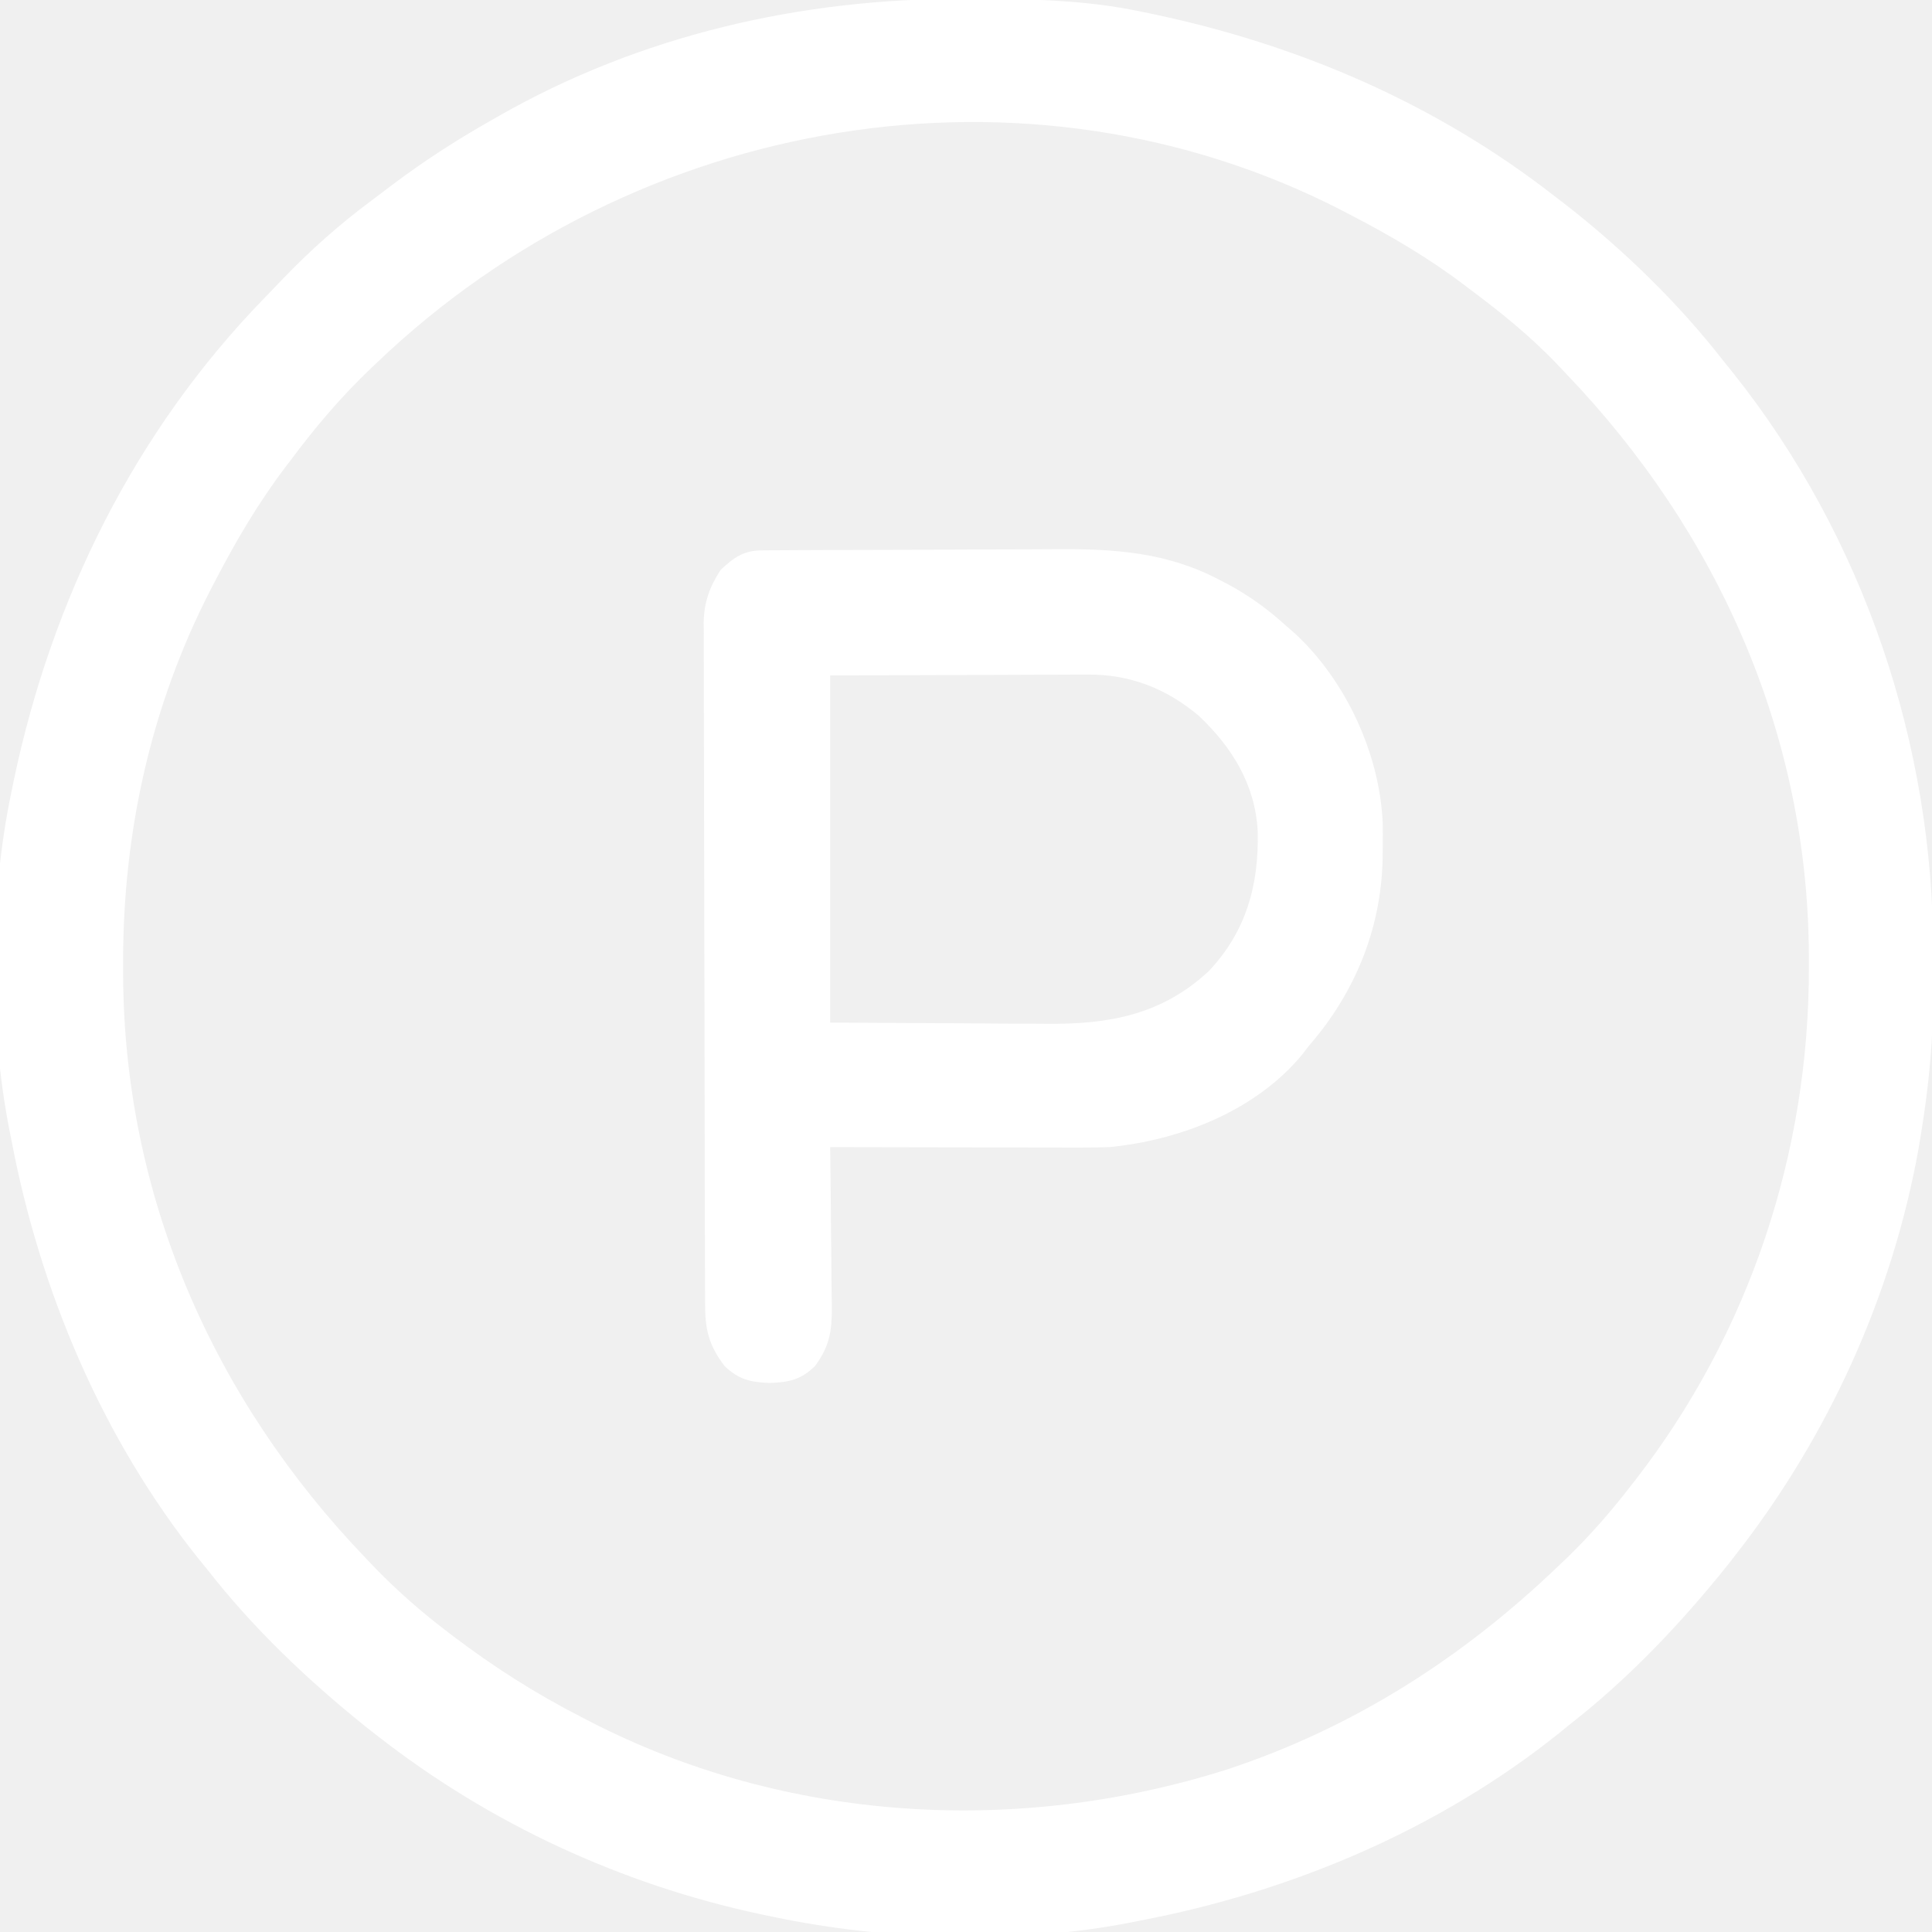
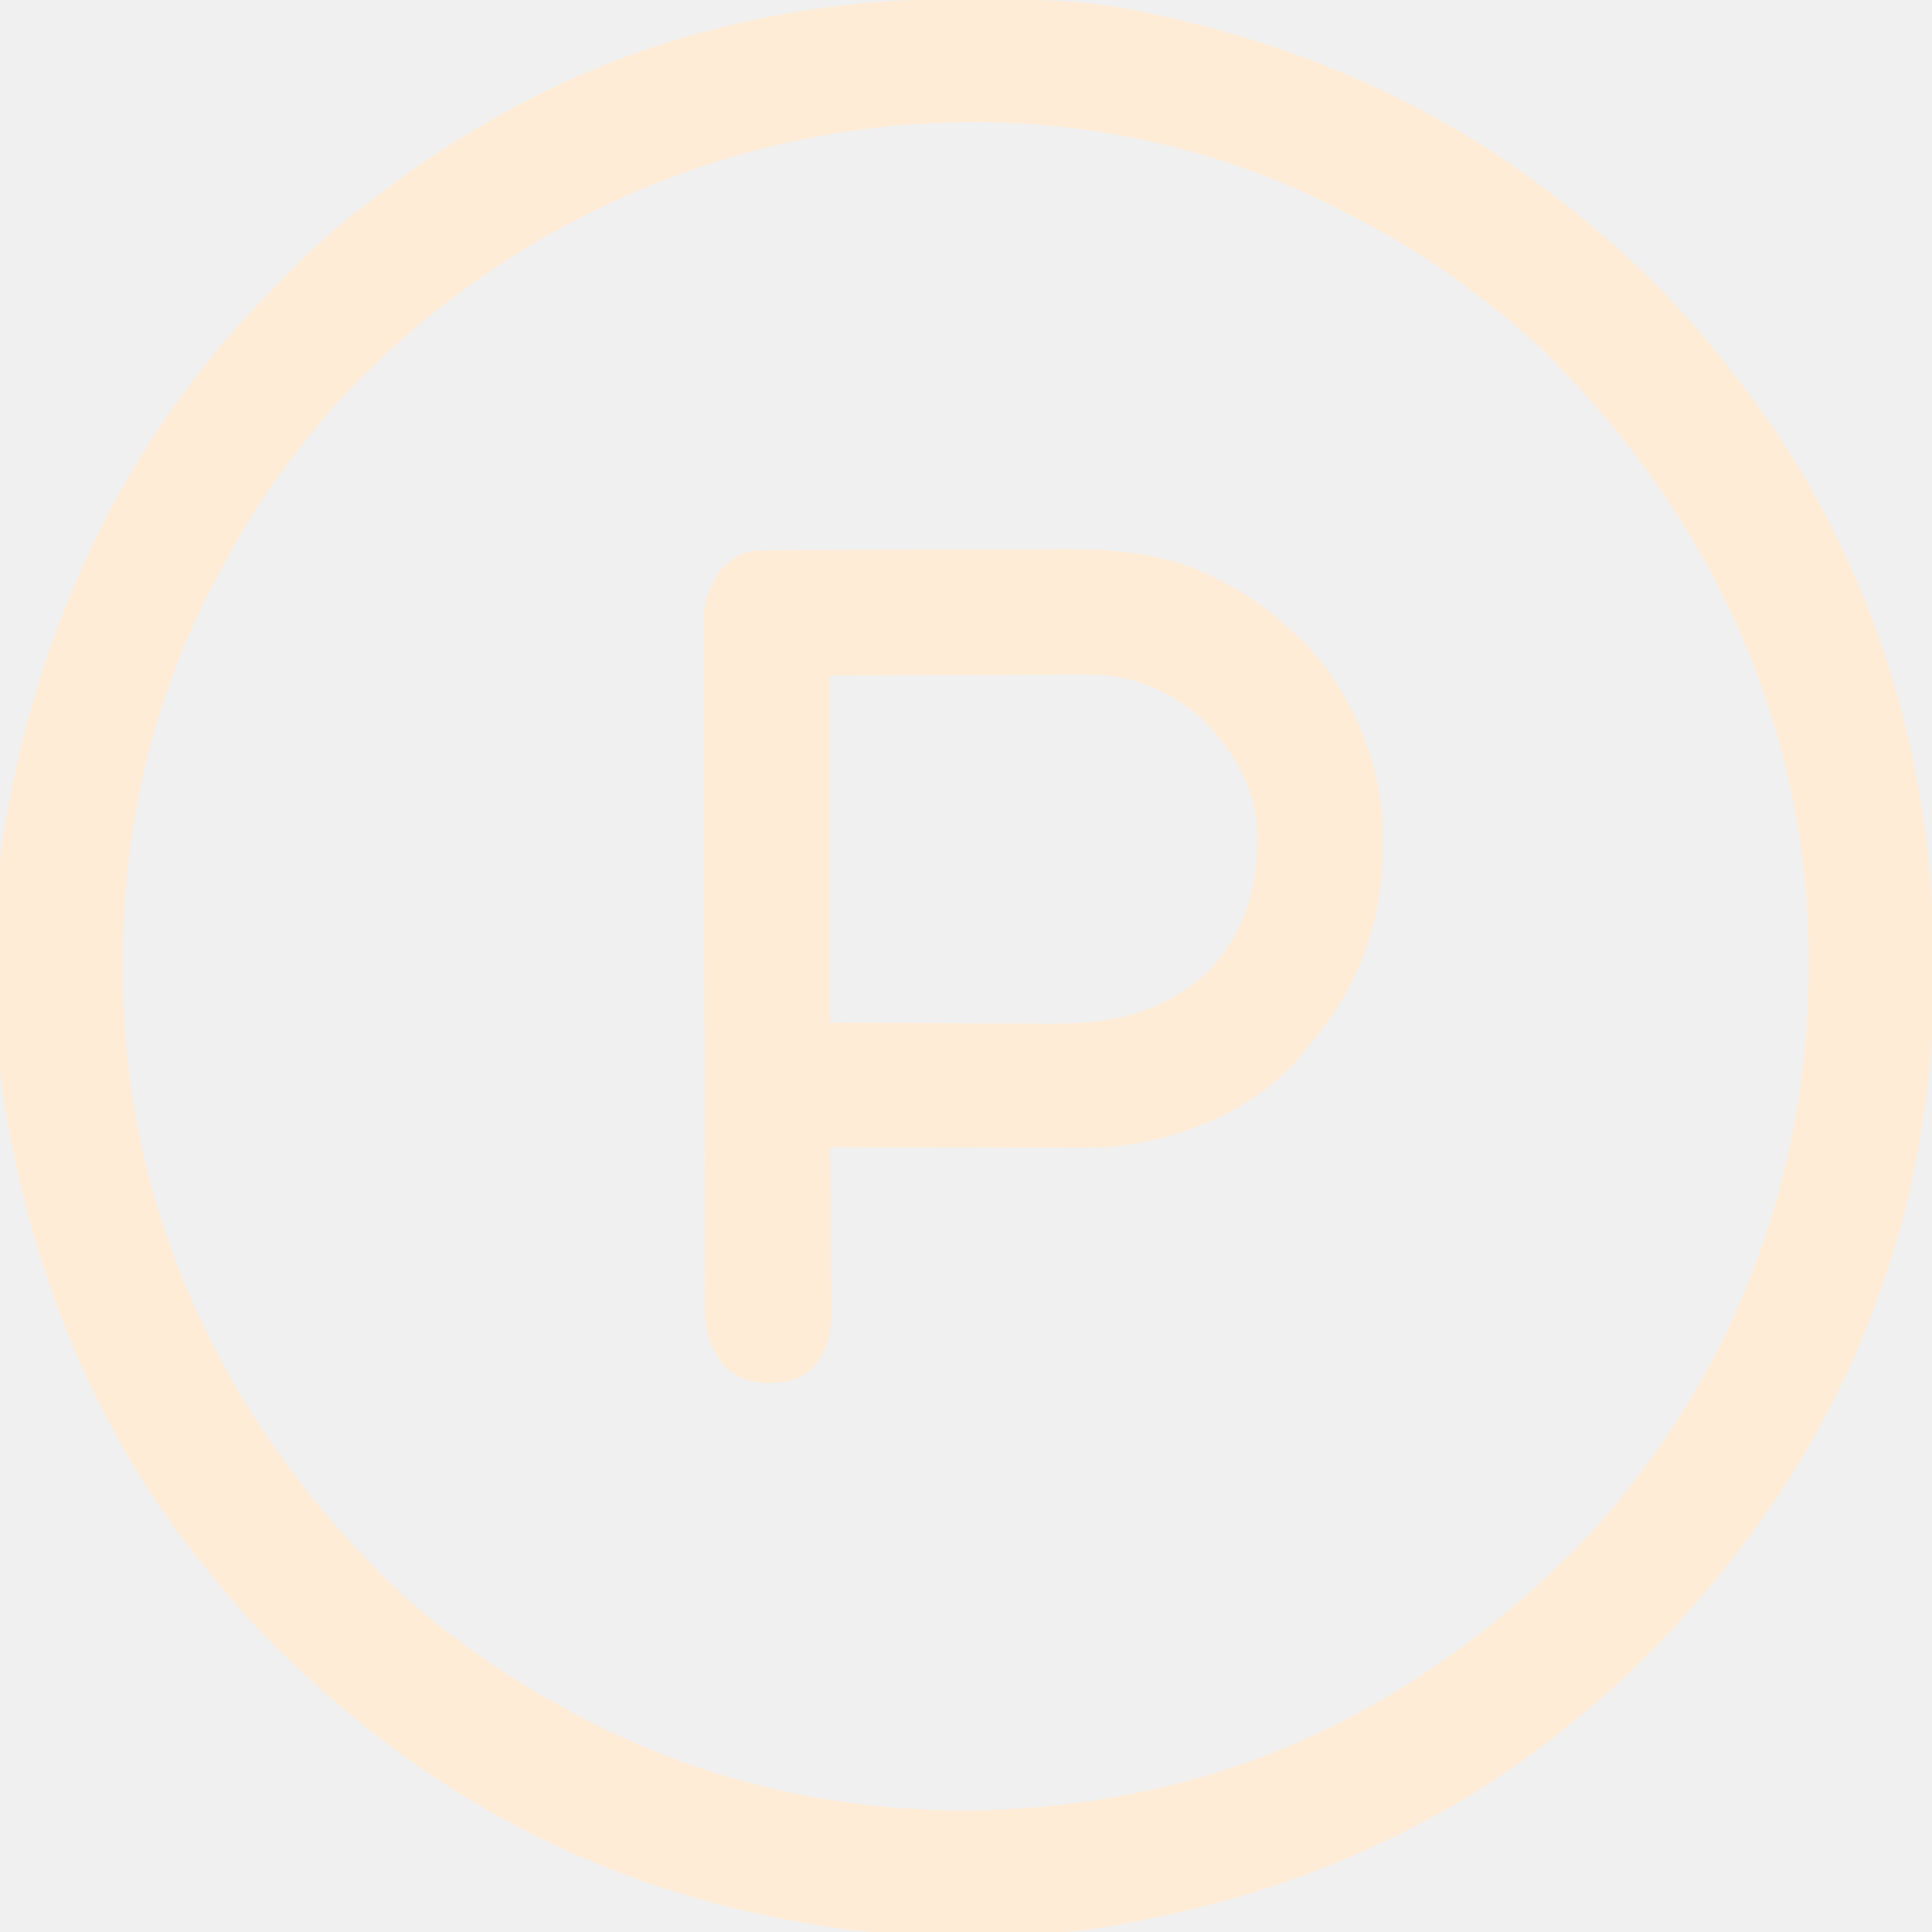
<svg xmlns="http://www.w3.org/2000/svg" version="1.1" width="512" height="512">
-   <path d="M0 0 C1.018 0.002 2.036 0.004 3.085 0.007 C17.694 0.056 32.026 0.307 46.375 3.312 C47.35 3.511 48.325 3.71 49.329 3.915 C88.378 12.083 124.838 27.702 156.375 52.312 C157.271 52.997 158.167 53.681 159.09 54.387 C174.646 66.502 189.296 80.731 201.375 96.312 C202.15 97.27 202.924 98.228 203.723 99.215 C238.261 142.62 256.814 197.763 256.691 253.04 C256.688 255.979 256.711 258.918 256.736 261.857 C256.781 275.231 255.576 288.127 253.375 301.312 C253.093 303.018 253.093 303.018 252.805 304.758 C245.779 343.87 228.797 381.052 204.375 412.312 C203.616 413.284 202.856 414.256 202.074 415.258 C189.74 430.637 175.939 445.19 160.375 457.312 C159.439 458.077 158.503 458.841 157.539 459.629 C125.586 485.216 86.42 501.726 46.375 509.312 C45.566 509.476 44.756 509.64 43.922 509.809 C13.881 515.68 -20.762 514.585 -50.625 508.312 C-52.148 507.999 -52.148 507.999 -53.702 507.679 C-90.845 499.787 -125.709 483.683 -155.625 460.312 C-156.597 459.553 -157.569 458.794 -158.57 458.012 C-173.95 445.677 -188.503 431.876 -200.625 416.312 C-201.772 414.909 -201.772 414.909 -202.941 413.477 C-228.528 381.524 -245.038 342.357 -252.625 302.312 C-252.789 301.503 -252.952 300.694 -253.121 299.86 C-258.591 271.873 -258.47 238.218 -252.625 210.312 C-252.426 209.338 -252.228 208.363 -252.023 207.358 C-241.936 159.137 -219.899 114.538 -185.407 79.142 C-183.633 77.321 -181.875 75.485 -180.117 73.648 C-173.018 66.311 -165.607 59.742 -157.418 53.648 C-155.581 52.28 -153.759 50.893 -151.938 49.504 C-143.511 43.138 -134.816 37.507 -125.625 32.312 C-124.995 31.949 -124.364 31.586 -123.715 31.212 C-85.967 9.602 -43.198 -0.164 0 0 Z M-155.625 96.312 C-156.122 96.783 -156.62 97.253 -157.132 97.737 C-165.138 105.334 -172.032 113.472 -178.625 122.312 C-179.05 122.872 -179.475 123.431 -179.914 124.007 C-187.17 133.565 -193.104 143.668 -198.625 154.312 C-199.016 155.061 -199.406 155.81 -199.809 156.582 C-215.672 187.368 -223.08 221.127 -223 255.625 C-222.999 256.548 -222.998 257.472 -222.997 258.423 C-222.814 317.254 -199.157 371.115 -158.625 413.312 C-157.769 414.21 -156.913 415.107 -156.031 416.031 C-150.264 421.944 -144.184 427.296 -137.625 432.312 C-136.98 432.807 -136.336 433.301 -135.671 433.81 C-124.839 442.036 -113.728 449.114 -101.625 455.312 C-100.882 455.699 -100.139 456.085 -99.374 456.483 C-47.315 483.317 13.985 486.849 69.494 469.261 C102.969 458.237 132.081 439.608 157.375 415.312 C158.721 414.029 158.721 414.029 160.094 412.719 C166.012 406.946 171.313 400.845 176.375 394.312 C176.799 393.77 177.223 393.228 177.66 392.669 C208.01 353.603 223.868 305.75 223.75 256.438 C223.749 255.54 223.748 254.643 223.747 253.719 C223.559 195.061 199.705 141.382 159.375 99.312 C158.48 98.365 157.586 97.418 156.664 96.441 C149.76 89.304 142.305 83.244 134.375 77.312 C133.814 76.886 133.254 76.459 132.676 76.02 C123.12 68.765 113.017 62.833 102.375 57.312 C101.626 56.922 100.877 56.531 100.106 56.128 C16.707 13.158 -86.898 30.682 -155.625 96.312 Z " fill="white" transform="translate(255.625,-0.3125)" />
-   <path d="M0 0 C0.839 -0.007 1.679 -0.014 2.543 -0.022 C3.466 -0.024 4.389 -0.027 5.34 -0.03 C6.311 -0.036 7.283 -0.043 8.283 -0.05 C11.512 -0.07 14.74 -0.081 17.969 -0.091 C19.073 -0.095 20.178 -0.099 21.316 -0.103 C27.176 -0.124 33.035 -0.139 38.894 -0.148 C44.917 -0.159 50.94 -0.193 56.962 -0.233 C61.615 -0.259 66.268 -0.268 70.92 -0.271 C73.138 -0.276 75.356 -0.288 77.573 -0.306 C93.203 -0.43 107.203 0.423 121.301 7.897 C121.964 8.24 122.628 8.583 123.312 8.936 C129.107 12.025 134.141 15.712 138.988 20.147 C139.67 20.738 140.352 21.328 141.055 21.936 C154.607 34.401 163.639 53.927 164.422 72.26 C164.445 74.327 164.446 76.393 164.426 78.46 C164.417 79.553 164.408 80.646 164.398 81.772 C164.004 100.282 157.105 117.155 144.988 131.147 C144.351 131.972 143.715 132.797 143.058 133.647 C130.729 148.535 110.781 156.295 91.988 158.147 C89.422 158.229 86.854 158.265 84.287 158.261 C83.203 158.261 83.203 158.261 82.096 158.261 C79.737 158.26 77.378 158.253 75.019 158.245 C73.372 158.243 71.724 158.242 70.076 158.241 C65.763 158.237 61.449 158.227 57.135 158.216 C52.724 158.206 48.313 158.201 43.902 158.196 C35.264 158.185 26.626 158.168 17.988 158.147 C17.997 158.771 18.006 159.394 18.015 160.036 C18.104 166.541 18.164 173.047 18.208 179.552 C18.228 181.978 18.255 184.404 18.29 186.83 C18.339 190.322 18.361 193.814 18.379 197.307 C18.399 198.387 18.42 199.466 18.441 200.578 C18.443 207.024 17.825 210.906 13.988 216.147 C10.207 219.833 7.107 220.451 1.988 220.647 C-3.129 220.457 -6.193 219.776 -10.012 216.147 C-14.276 210.499 -15.161 206.386 -15.159 199.475 C-15.163 198.686 -15.166 197.897 -15.17 197.084 C-15.181 194.431 -15.185 191.778 -15.189 189.125 C-15.195 187.226 -15.202 185.327 -15.209 183.429 C-15.226 178.263 -15.237 173.098 -15.245 167.932 C-15.25 164.705 -15.256 161.478 -15.263 158.251 C-15.282 148.154 -15.296 138.057 -15.304 127.961 C-15.314 116.305 -15.34 104.65 -15.381 92.995 C-15.411 83.987 -15.426 74.978 -15.429 65.97 C-15.431 60.59 -15.44 55.21 -15.465 49.829 C-15.489 44.766 -15.493 39.703 -15.483 34.639 C-15.482 32.783 -15.488 30.927 -15.502 29.071 C-15.52 26.532 -15.513 23.993 -15.5 21.454 C-15.511 20.725 -15.522 19.995 -15.533 19.243 C-15.466 13.841 -13.984 9.671 -11.012 5.147 C-7.382 1.777 -4.925 0.029 0 0 Z M17.988 33.147 C17.988 63.507 17.988 93.867 17.988 125.147 C35.437 125.24 35.437 125.24 53.238 125.335 C56.888 125.362 60.537 125.389 64.298 125.417 C67.619 125.427 67.619 125.427 70.939 125.434 C72.399 125.438 73.858 125.448 75.318 125.464 C91.796 125.629 105.842 123.124 118.301 111.522 C128.264 101.02 131.64 88.593 131.297 74.444 C130.64 62.076 124.517 52.191 115.676 43.835 C107.144 36.64 97.409 32.803 86.217 32.92 C85.463 32.92 84.709 32.92 83.932 32.919 C81.514 32.921 79.097 32.936 76.68 32.952 C75.178 32.955 73.676 32.957 72.174 32.958 C66.633 32.968 61.092 32.996 55.551 33.022 C43.155 33.063 30.759 33.105 17.988 33.147 Z " fill="white" transform="translate(202.0119,145.8528)" />
+   <path d="M0 0 C1.018 0.002 2.036 0.004 3.085 0.007 C17.694 0.056 32.026 0.307 46.375 3.312 C47.35 3.511 48.325 3.71 49.329 3.915 C88.378 12.083 124.838 27.702 156.375 52.312 C157.271 52.997 158.167 53.681 159.09 54.387 C174.646 66.502 189.296 80.731 201.375 96.312 C202.15 97.27 202.924 98.228 203.723 99.215 C238.261 142.62 256.814 197.763 256.691 253.04 C256.688 255.979 256.711 258.918 256.736 261.857 C256.781 275.231 255.576 288.127 253.375 301.312 C253.093 303.018 253.093 303.018 252.805 304.758 C245.779 343.87 228.797 381.052 204.375 412.312 C203.616 413.284 202.856 414.256 202.074 415.258 C189.74 430.637 175.939 445.19 160.375 457.312 C159.439 458.077 158.503 458.841 157.539 459.629 C125.586 485.216 86.42 501.726 46.375 509.312 C45.566 509.476 44.756 509.64 43.922 509.809 C13.881 515.68 -20.762 514.585 -50.625 508.312 C-52.148 507.999 -52.148 507.999 -53.702 507.679 C-90.845 499.787 -125.709 483.683 -155.625 460.312 C-156.597 459.553 -157.569 458.794 -158.57 458.012 C-173.95 445.677 -188.503 431.876 -200.625 416.312 C-201.772 414.909 -201.772 414.909 -202.941 413.477 C-228.528 381.524 -245.038 342.357 -252.625 302.312 C-252.789 301.503 -252.952 300.694 -253.121 299.86 C-258.591 271.873 -258.47 238.218 -252.625 210.312 C-252.426 209.338 -252.228 208.363 -252.023 207.358 C-241.936 159.137 -219.899 114.538 -185.407 79.142 C-183.633 77.321 -181.875 75.485 -180.117 73.648 C-173.018 66.311 -165.607 59.742 -157.418 53.648 C-155.581 52.28 -153.759 50.893 -151.938 49.504 C-143.511 43.138 -134.816 37.507 -125.625 32.312 C-124.995 31.949 -124.364 31.586 -123.715 31.212 C-85.967 9.602 -43.198 -0.164 0 0 Z M-155.625 96.312 C-156.122 96.783 -156.62 97.253 -157.132 97.737 C-165.138 105.334 -172.032 113.472 -178.625 122.312 C-179.05 122.872 -179.475 123.431 -179.914 124.007 C-187.17 133.565 -193.104 143.668 -198.625 154.312 C-199.016 155.061 -199.406 155.81 -199.809 156.582 C-215.672 187.368 -223.08 221.127 -223 255.625 C-222.999 256.548 -222.998 257.472 -222.997 258.423 C-222.814 317.254 -199.157 371.115 -158.625 413.312 C-157.769 414.21 -156.913 415.107 -156.031 416.031 C-150.264 421.944 -144.184 427.296 -137.625 432.312 C-136.98 432.807 -136.336 433.301 -135.671 433.81 C-124.839 442.036 -113.728 449.114 -101.625 455.312 C-100.882 455.699 -100.139 456.085 -99.374 456.483 C-47.315 483.317 13.985 486.849 69.494 469.261 C102.969 458.237 132.081 439.608 157.375 415.312 C158.721 414.029 158.721 414.029 160.094 412.719 C166.012 406.946 171.313 400.845 176.375 394.312 C176.799 393.77 177.223 393.228 177.66 392.669 C208.01 353.603 223.868 305.75 223.75 256.438 C223.749 255.54 223.748 254.643 223.747 253.719 C223.559 195.061 199.705 141.382 159.375 99.312 C158.48 98.365 157.586 97.418 156.664 96.441 C149.76 89.304 142.305 83.244 134.375 77.312 C133.814 76.886 133.254 76.459 132.676 76.02 C123.12 68.765 113.017 62.833 102.375 57.312 C101.626 56.922 100.877 56.531 100.106 56.128 C16.707 13.158 -86.898 30.682 -155.625 96.312 Z " fill="#ffecd6" transform="translate(255.625,-0.3125)" />
+   <path d="M0 0 C0.839 -0.007 1.679 -0.014 2.543 -0.022 C3.466 -0.024 4.389 -0.027 5.34 -0.03 C6.311 -0.036 7.283 -0.043 8.283 -0.05 C11.512 -0.07 14.74 -0.081 17.969 -0.091 C19.073 -0.095 20.178 -0.099 21.316 -0.103 C27.176 -0.124 33.035 -0.139 38.894 -0.148 C44.917 -0.159 50.94 -0.193 56.962 -0.233 C61.615 -0.259 66.268 -0.268 70.92 -0.271 C73.138 -0.276 75.356 -0.288 77.573 -0.306 C93.203 -0.43 107.203 0.423 121.301 7.897 C121.964 8.24 122.628 8.583 123.312 8.936 C129.107 12.025 134.141 15.712 138.988 20.147 C139.67 20.738 140.352 21.328 141.055 21.936 C154.607 34.401 163.639 53.927 164.422 72.26 C164.445 74.327 164.446 76.393 164.426 78.46 C164.417 79.553 164.408 80.646 164.398 81.772 C164.004 100.282 157.105 117.155 144.988 131.147 C144.351 131.972 143.715 132.797 143.058 133.647 C130.729 148.535 110.781 156.295 91.988 158.147 C89.422 158.229 86.854 158.265 84.287 158.261 C83.203 158.261 83.203 158.261 82.096 158.261 C79.737 158.26 77.378 158.253 75.019 158.245 C73.372 158.243 71.724 158.242 70.076 158.241 C65.763 158.237 61.449 158.227 57.135 158.216 C52.724 158.206 48.313 158.201 43.902 158.196 C35.264 158.185 26.626 158.168 17.988 158.147 C17.997 158.771 18.006 159.394 18.015 160.036 C18.104 166.541 18.164 173.047 18.208 179.552 C18.228 181.978 18.255 184.404 18.29 186.83 C18.339 190.322 18.361 193.814 18.379 197.307 C18.399 198.387 18.42 199.466 18.441 200.578 C18.443 207.024 17.825 210.906 13.988 216.147 C10.207 219.833 7.107 220.451 1.988 220.647 C-3.129 220.457 -6.193 219.776 -10.012 216.147 C-14.276 210.499 -15.161 206.386 -15.159 199.475 C-15.163 198.686 -15.166 197.897 -15.17 197.084 C-15.181 194.431 -15.185 191.778 -15.189 189.125 C-15.195 187.226 -15.202 185.327 -15.209 183.429 C-15.226 178.263 -15.237 173.098 -15.245 167.932 C-15.25 164.705 -15.256 161.478 -15.263 158.251 C-15.282 148.154 -15.296 138.057 -15.304 127.961 C-15.314 116.305 -15.34 104.65 -15.381 92.995 C-15.411 83.987 -15.426 74.978 -15.429 65.97 C-15.431 60.59 -15.44 55.21 -15.465 49.829 C-15.489 44.766 -15.493 39.703 -15.483 34.639 C-15.482 32.783 -15.488 30.927 -15.502 29.071 C-15.52 26.532 -15.513 23.993 -15.5 21.454 C-15.511 20.725 -15.522 19.995 -15.533 19.243 C-15.466 13.841 -13.984 9.671 -11.012 5.147 C-7.382 1.777 -4.925 0.029 0 0 Z M17.988 33.147 C17.988 63.507 17.988 93.867 17.988 125.147 C35.437 125.24 35.437 125.24 53.238 125.335 C56.888 125.362 60.537 125.389 64.298 125.417 C67.619 125.427 67.619 125.427 70.939 125.434 C72.399 125.438 73.858 125.448 75.318 125.464 C91.796 125.629 105.842 123.124 118.301 111.522 C128.264 101.02 131.64 88.593 131.297 74.444 C130.64 62.076 124.517 52.191 115.676 43.835 C107.144 36.64 97.409 32.803 86.217 32.92 C85.463 32.92 84.709 32.92 83.932 32.919 C81.514 32.921 79.097 32.936 76.68 32.952 C75.178 32.955 73.676 32.957 72.174 32.958 C66.633 32.968 61.092 32.996 55.551 33.022 C43.155 33.063 30.759 33.105 17.988 33.147 Z " fill="#ffecd6" transform="translate(202.0119,145.8528)" />
</svg>
